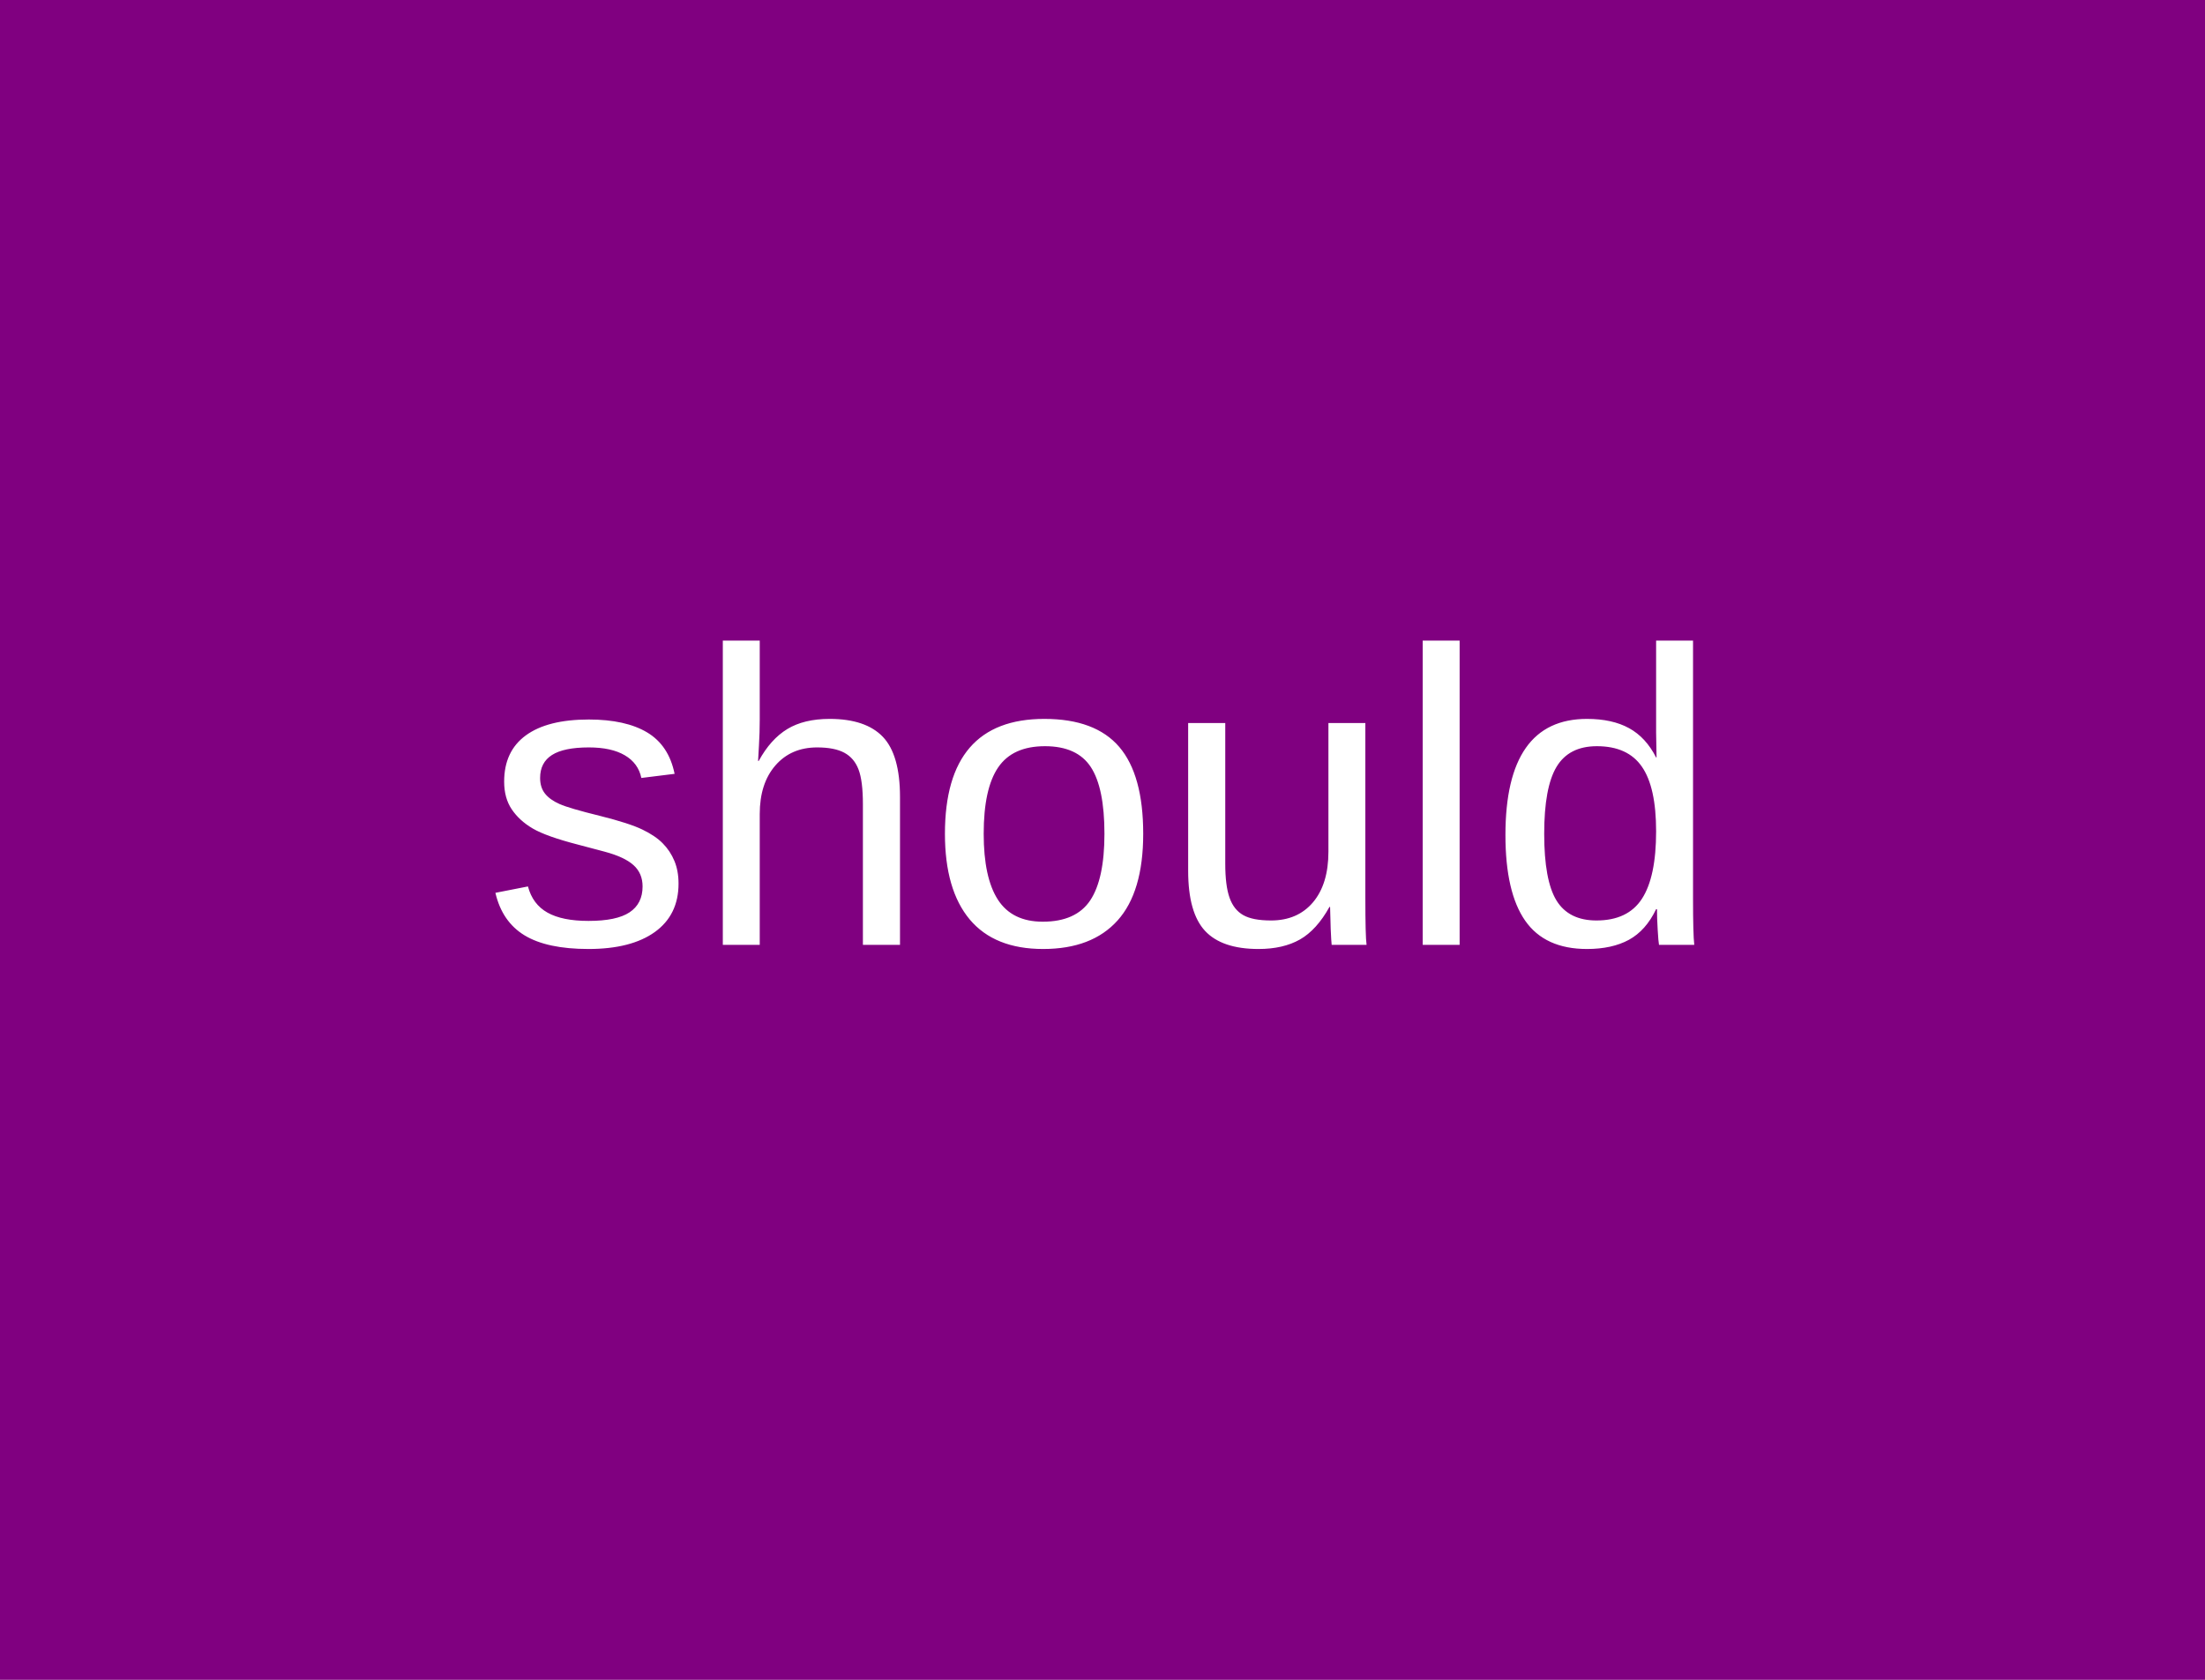
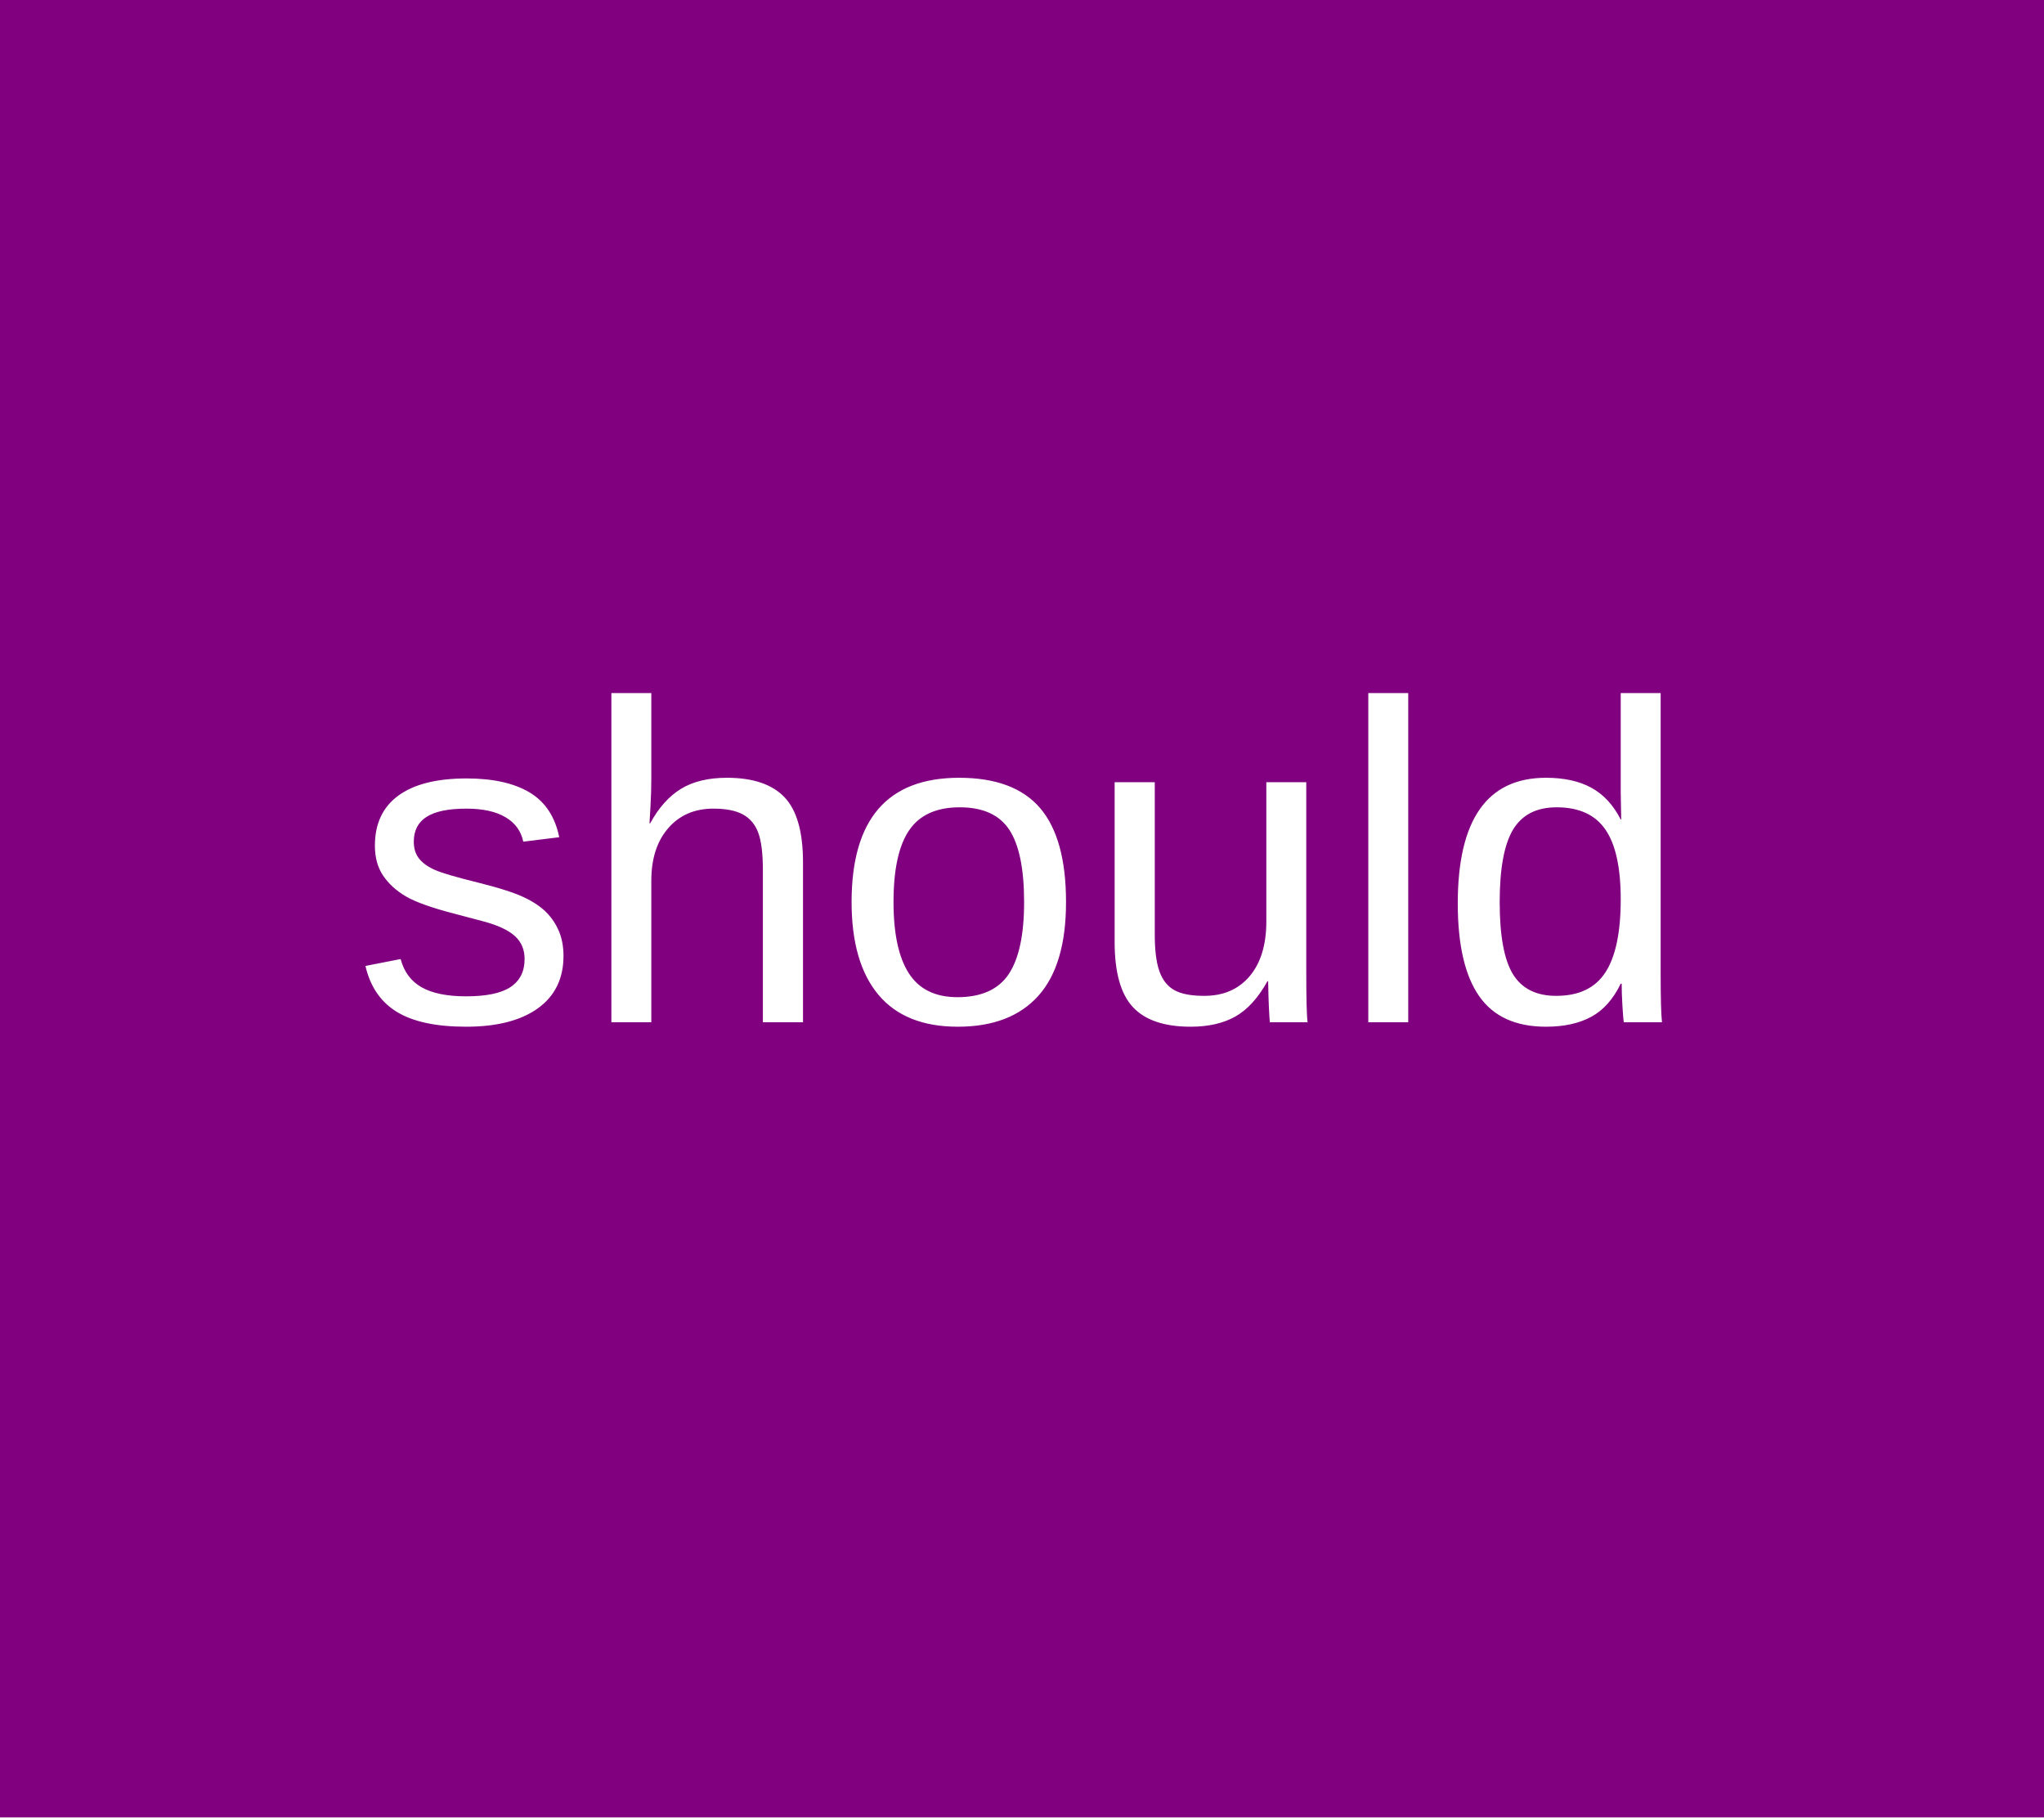
- <svg xmlns="http://www.w3.org/2000/svg" baseProfile="tiny" height="300" version="1.2" width="393.75">
+ <svg xmlns="http://www.w3.org/2000/svg" baseProfile="tiny" height="300" version="1.2" width="337.5">
  <defs />
  <rect fill="purple" height="100%" width="100%" x="0" y="0" />
-   <text fill="white" font-family="Arial" font-size="75" text-anchor="middle" x="196.875" y="168.75">should
- </text>
+   <text fill="white" font-family="Arial" font-size="75" text-anchor="middle" x="168.75" y="168.75">should</text>
</svg>
